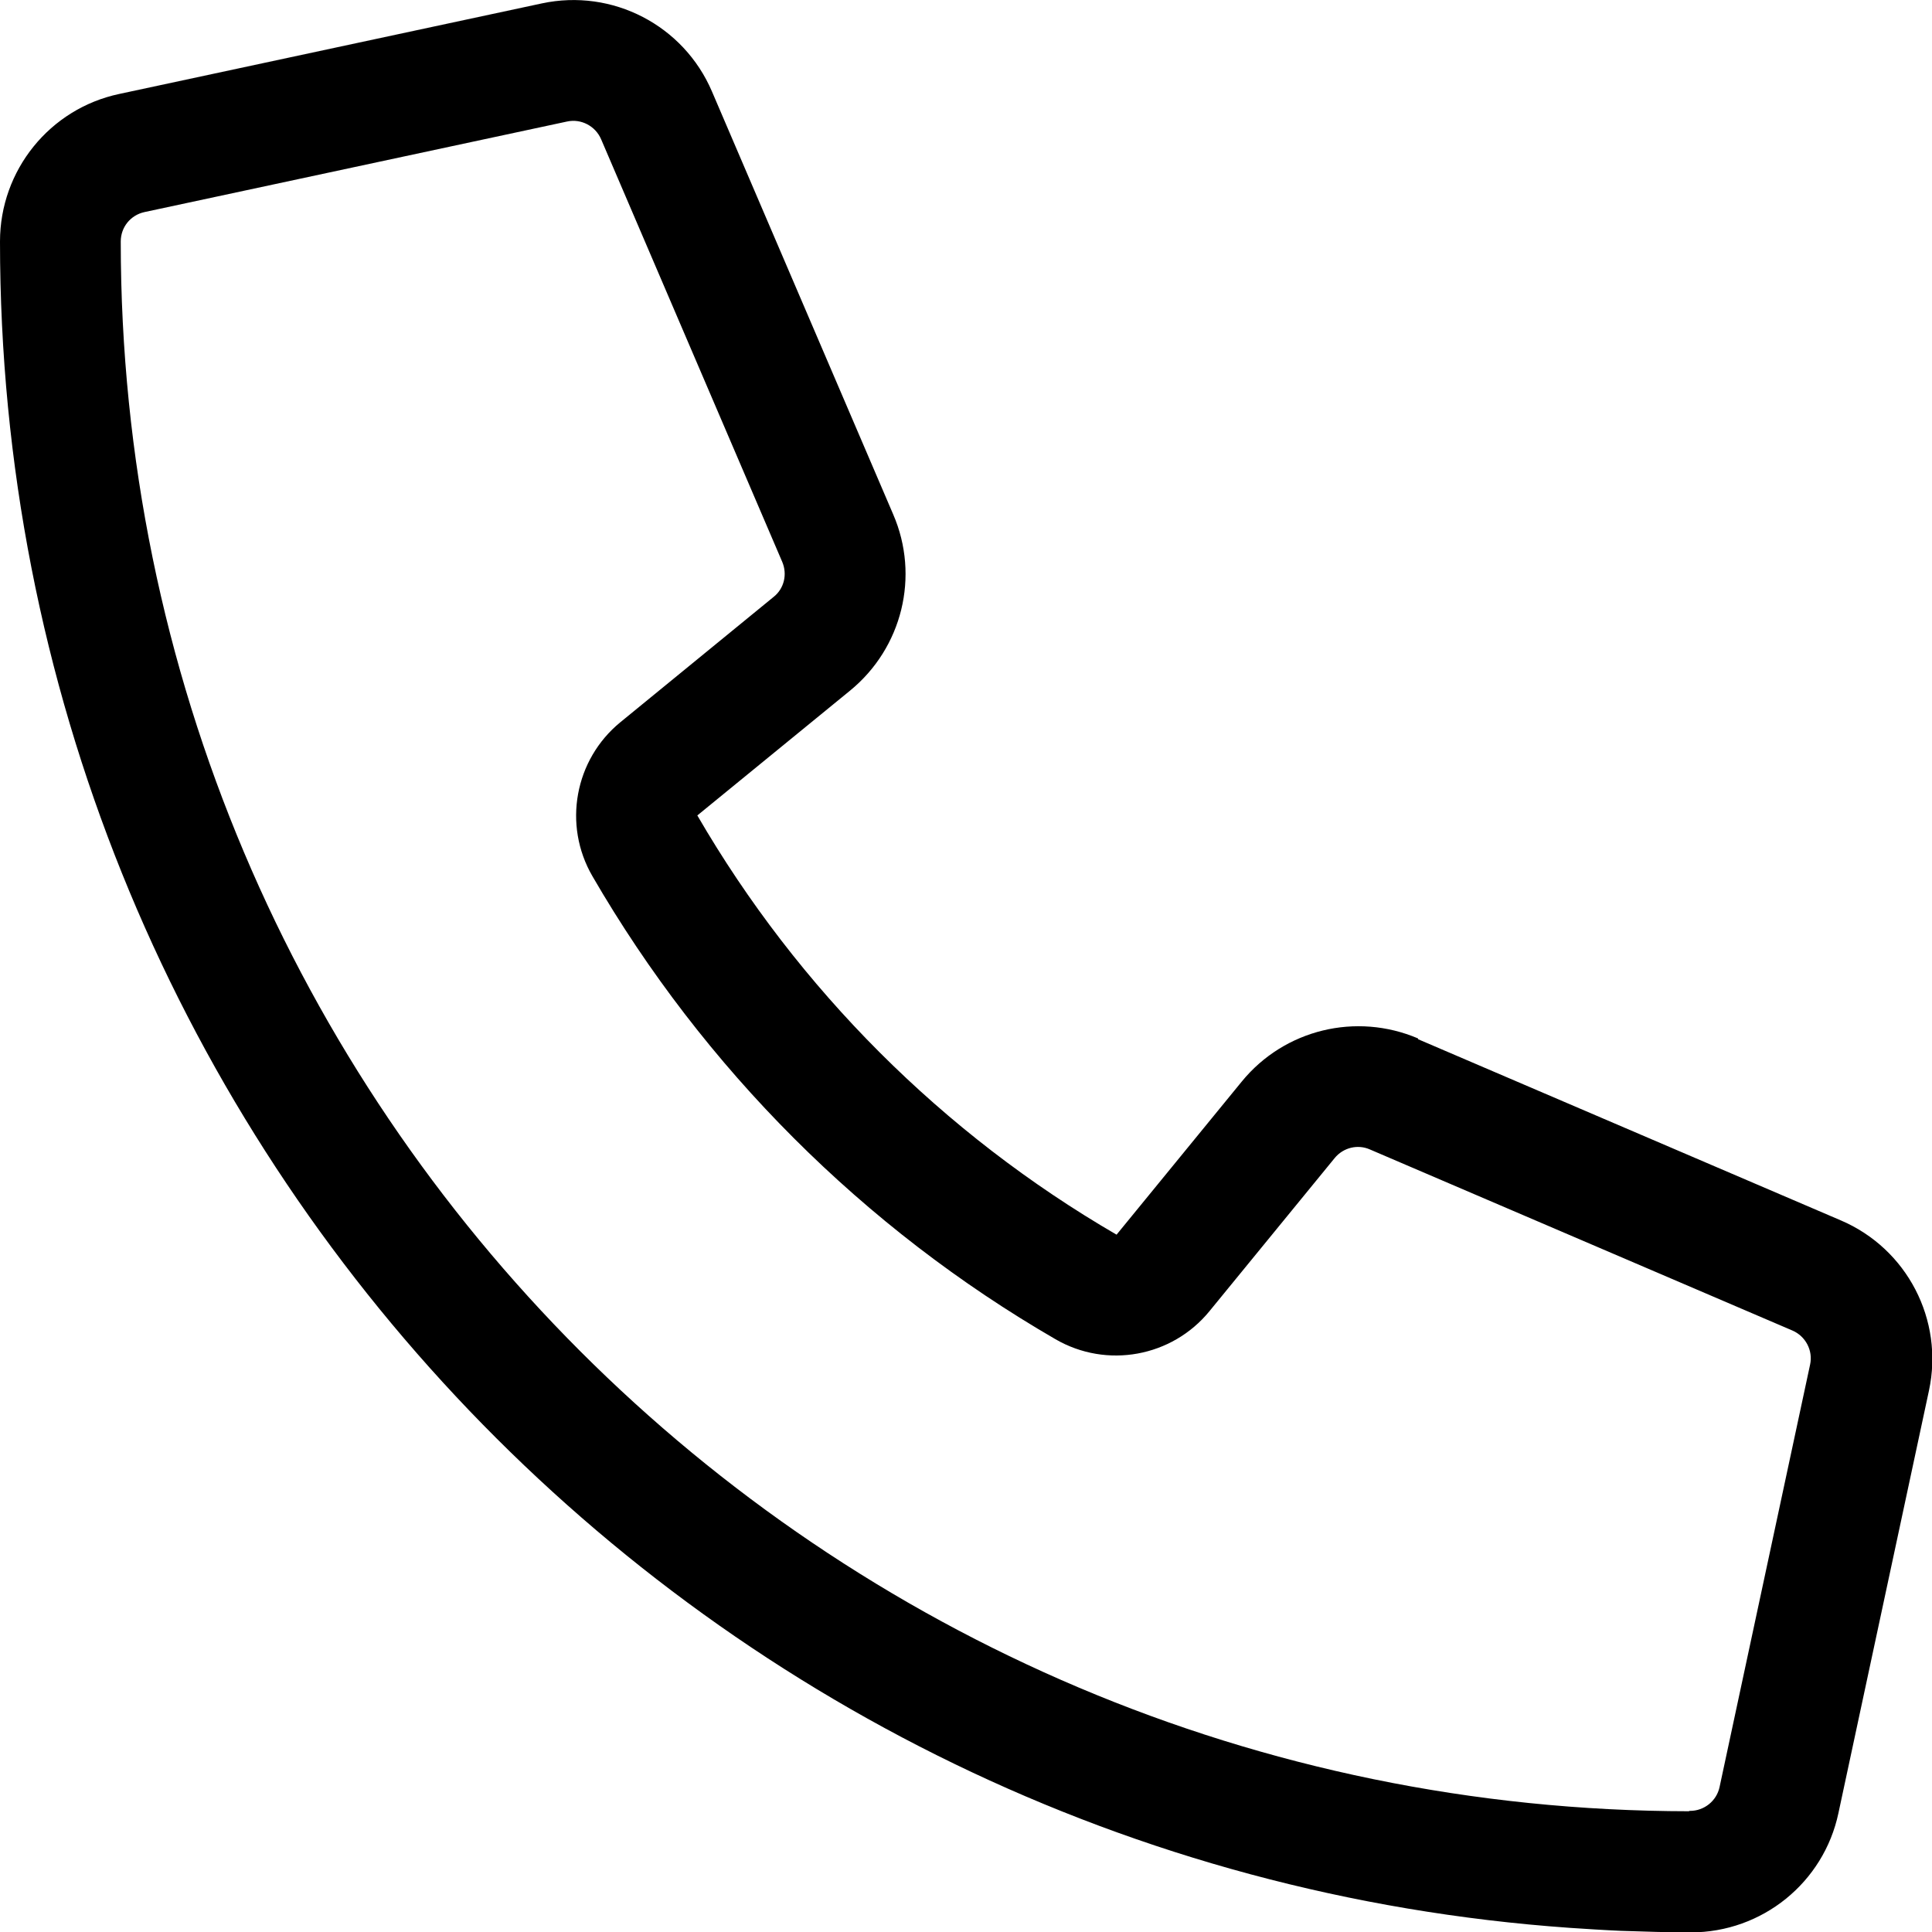
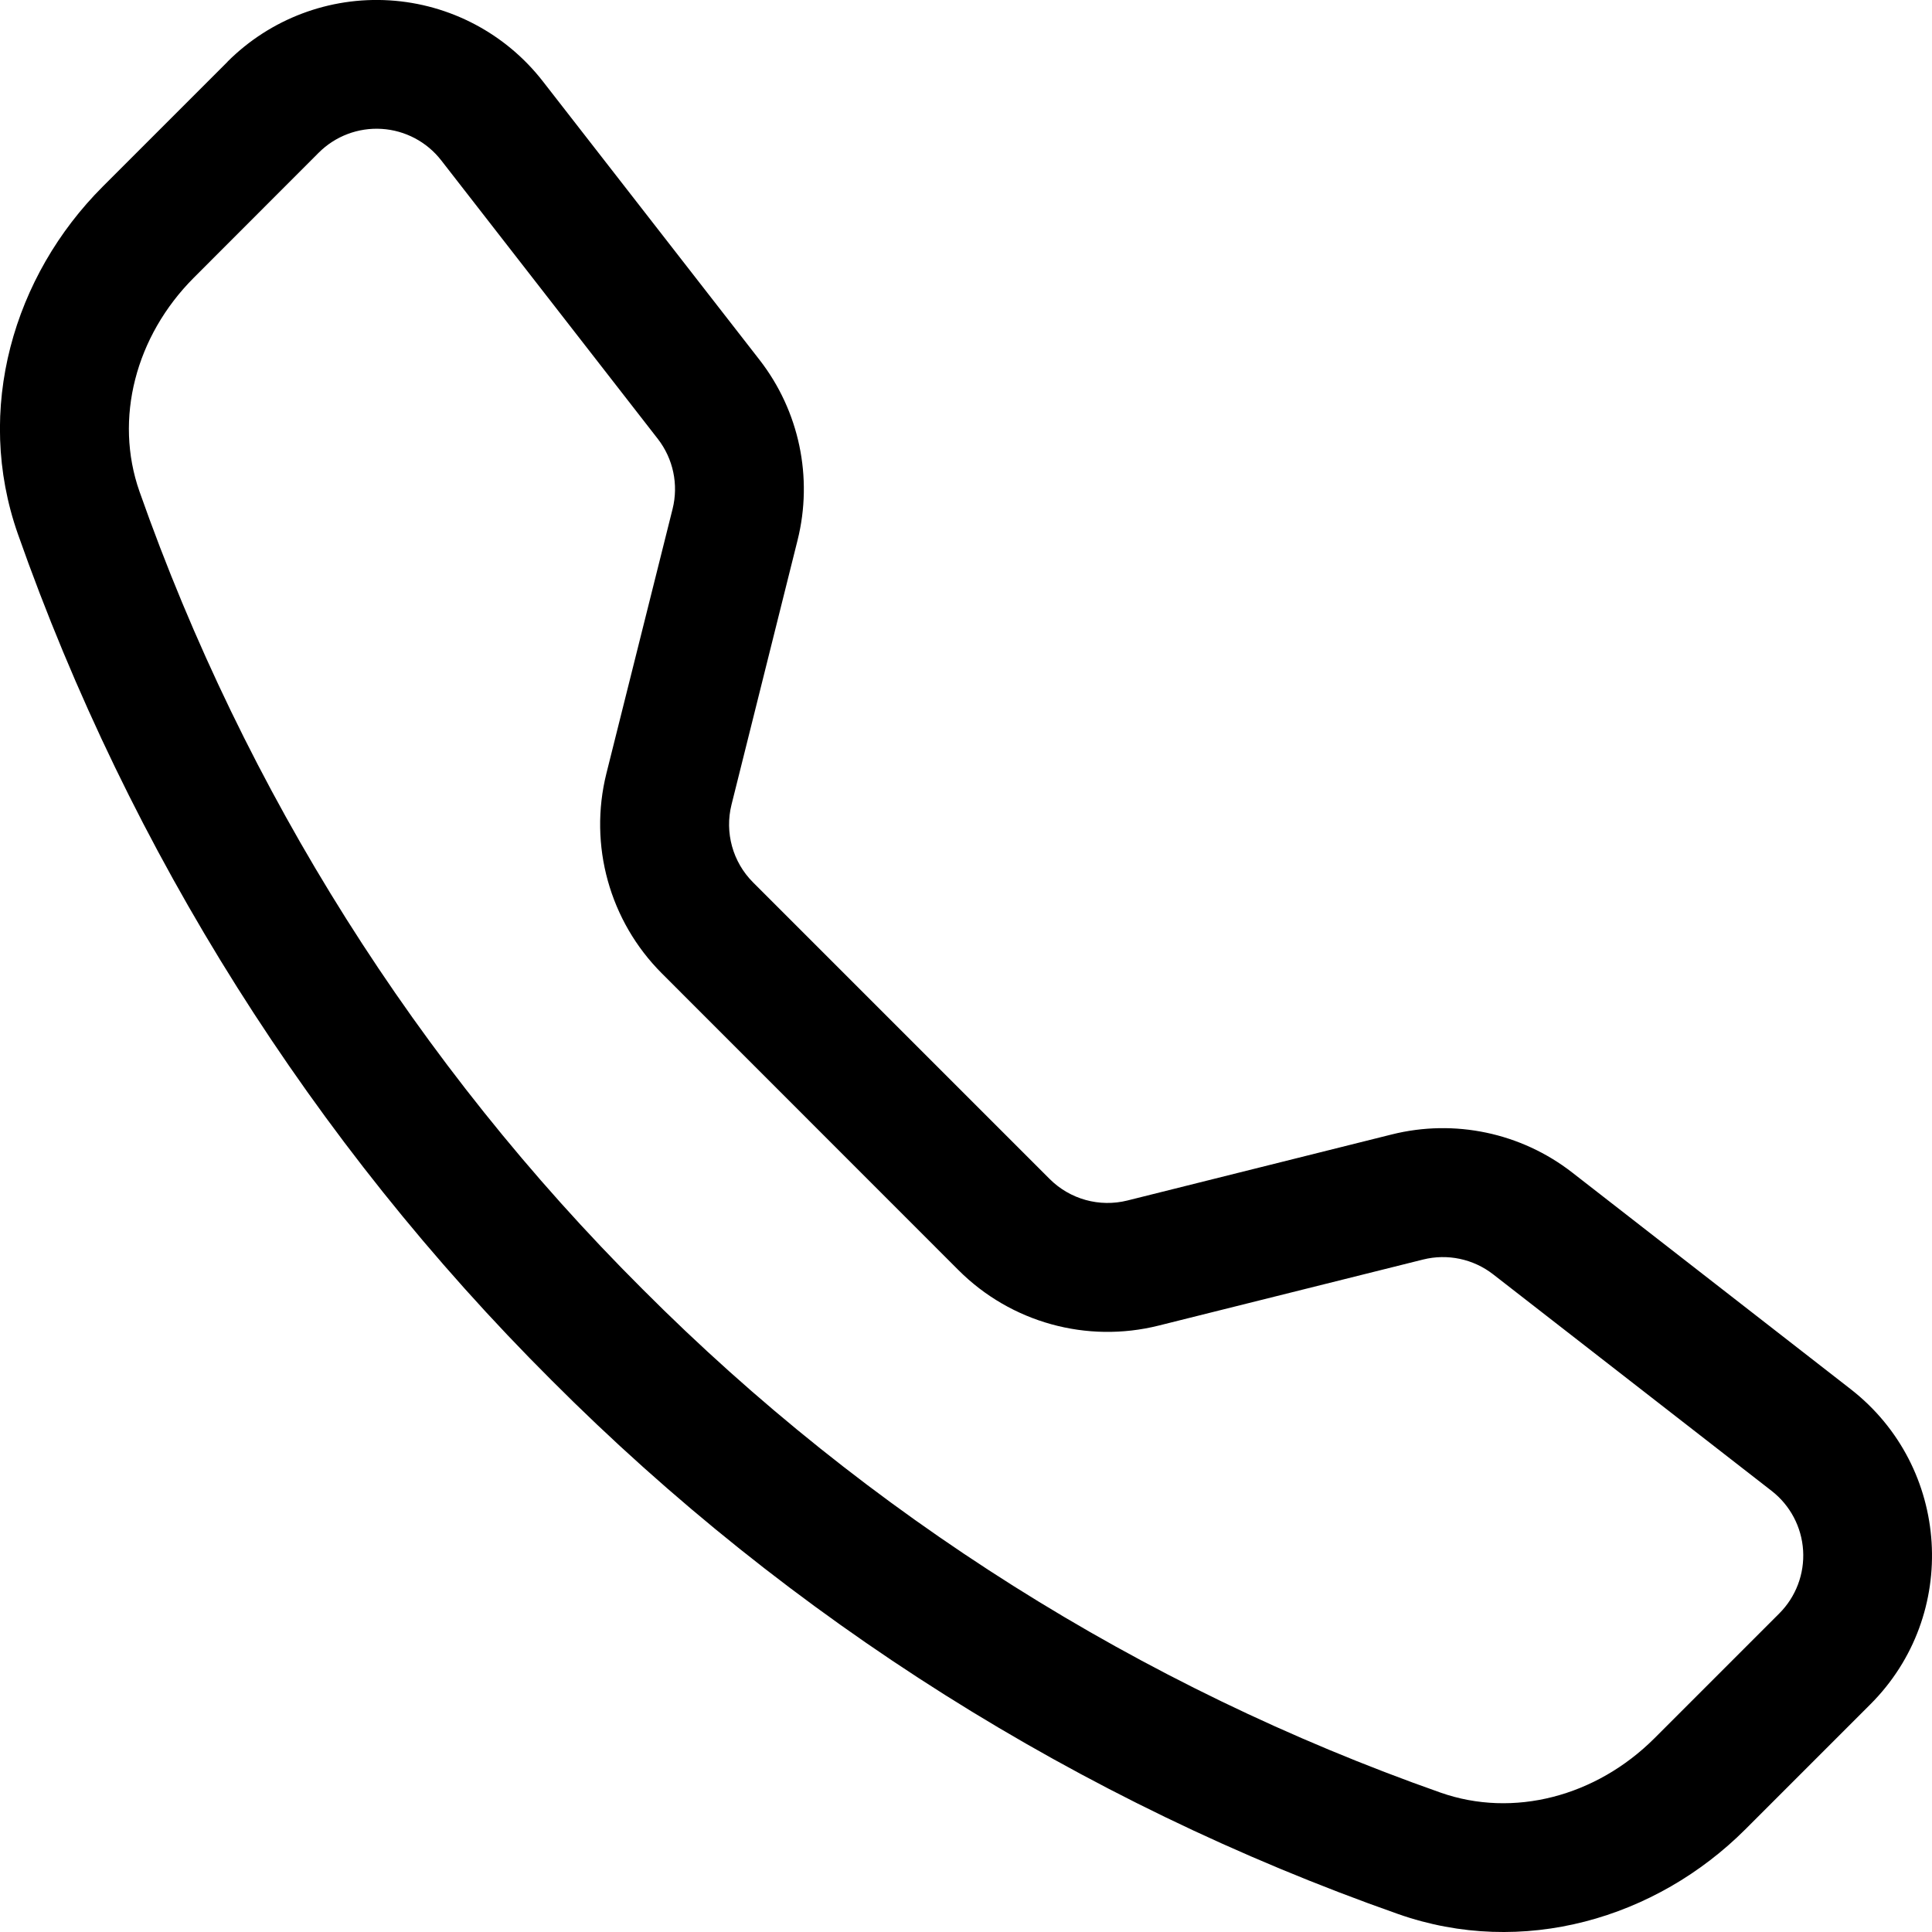
- <svg xmlns="http://www.w3.org/2000/svg" viewBox="0 0 512 512">
-   <path d="M375.8 275.2c-16.4-7-35.4-2.4-46.7 11.4l-33.2 40.6c-46-26.7-84.4-65.1-111.1-111.1L225.3 183c13.8-11.3 18.5-30.3 11.4-46.7l-48-112C181.2 6.7 162.3-3.1 143.6 .9l-112 24C13.2 28.8 0 45.1 0 64v0C0 300.7 183.5 494.5 416 510.9c4.5 .3 9.1 .6 13.7 .8c0 0 0 0 0 0c0 0 0 0 .1 0c6.1 .2 12.1 .4 18.3 .4l0 0c18.9 0 35.2-13.2 39.1-31.6l24-112c4-18.7-5.8-37.6-23.4-45.1l-112-48zM447.7 480C218.1 479.8 32 293.7 32 64v0 0 0 0 0 0 0 0 0 0 0 0 0 0 0 0 0 0 0 0 0 0 0 0c0-3.8 2.6-7 6.3-7.8l112-24c3.7-.8 7.5 1.2 9 4.7l48 112c1.4 3.3 .5 7.1-2.3 9.3l-40.6 33.2c-12.1 9.9-15.3 27.2-7.4 40.8c29.5 50.9 71.9 93.3 122.7 122.7c13.6 7.9 30.9 4.7 40.8-7.4l33.2-40.6c2.3-2.8 6.1-3.7 9.3-2.3l112 48c3.5 1.5 5.5 5.3 4.7 9l-24 112c-.8 3.7-4.1 6.3-7.8 6.3c-.1 0-.2 0-.3 0z" />
+ <svg xmlns="http://www.w3.org/2000/svg" fill="currentColor" class="bi bi-telephone" viewBox="0 0 16 16">
+   <path d="M3.654 1.328a.678.678 0 0 0-1.015-.063L1.605 2.3c-.483.484-.661 1.169-.45 1.77a17.568 17.568 0 0 0 4.168 6.608 17.569 17.569 0 0 0 6.608 4.168c.601.211 1.286.033 1.77-.45l1.034-1.034a.678.678 0 0 0-.063-1.015l-2.307-1.794a.678.678 0 0 0-.58-.122l-2.19.547a1.745 1.745 0 0 1-1.657-.459L5.482 8.062a1.745 1.745 0 0 1-.46-1.657l.548-2.19a.678.678 0 0 0-.122-.58L3.654 1.328zM1.884.511a1.745 1.745 0 0 1 2.612.163L6.29 2.98c.329.423.445.974.315 1.494l-.547 2.19a.678.678 0 0 0 .178.643l2.457 2.457a.678.678 0 0 0 .644.178l2.189-.547a1.745 1.745 0 0 1 1.494.315l2.306 1.794c.829.645.905 1.87.163 2.611l-1.034 1.034c-.74.74-1.846 1.065-2.877.702a18.634 18.634 0 0 1-7.01-4.42 18.634 18.634 0 0 1-4.42-7.009c-.362-1.03-.037-2.137.703-2.877L1.885.511z" />
</svg>
